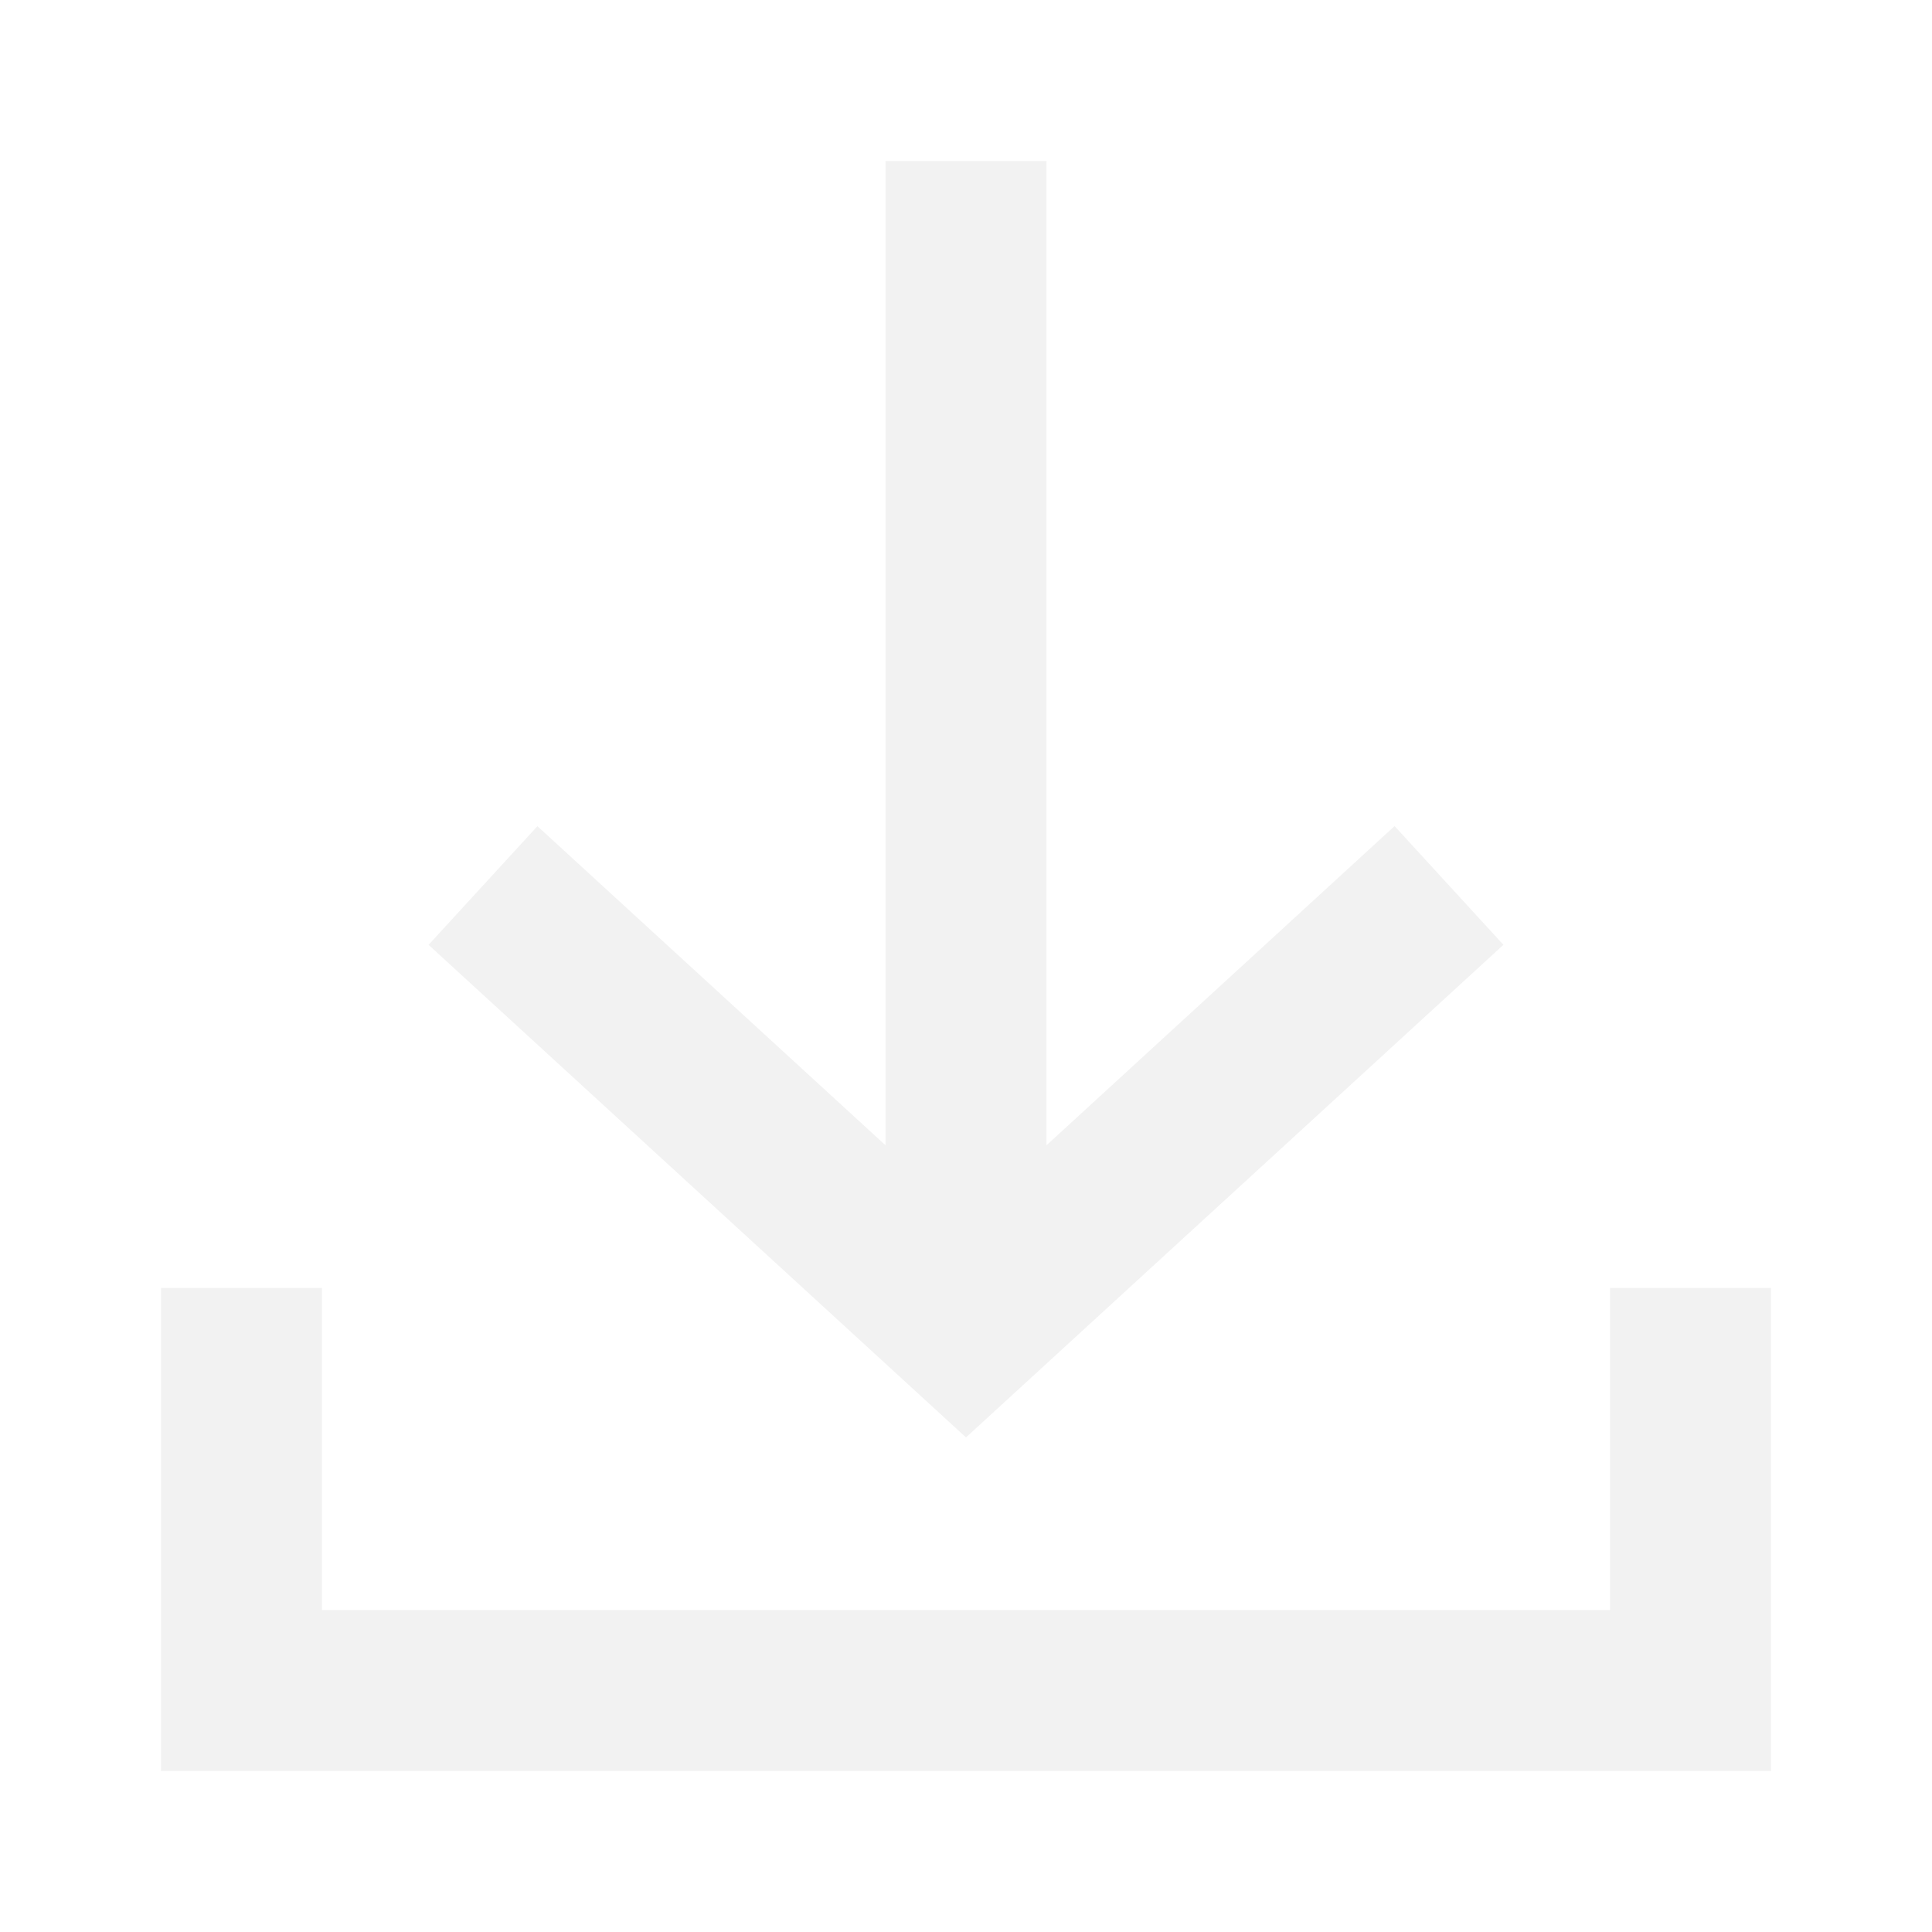
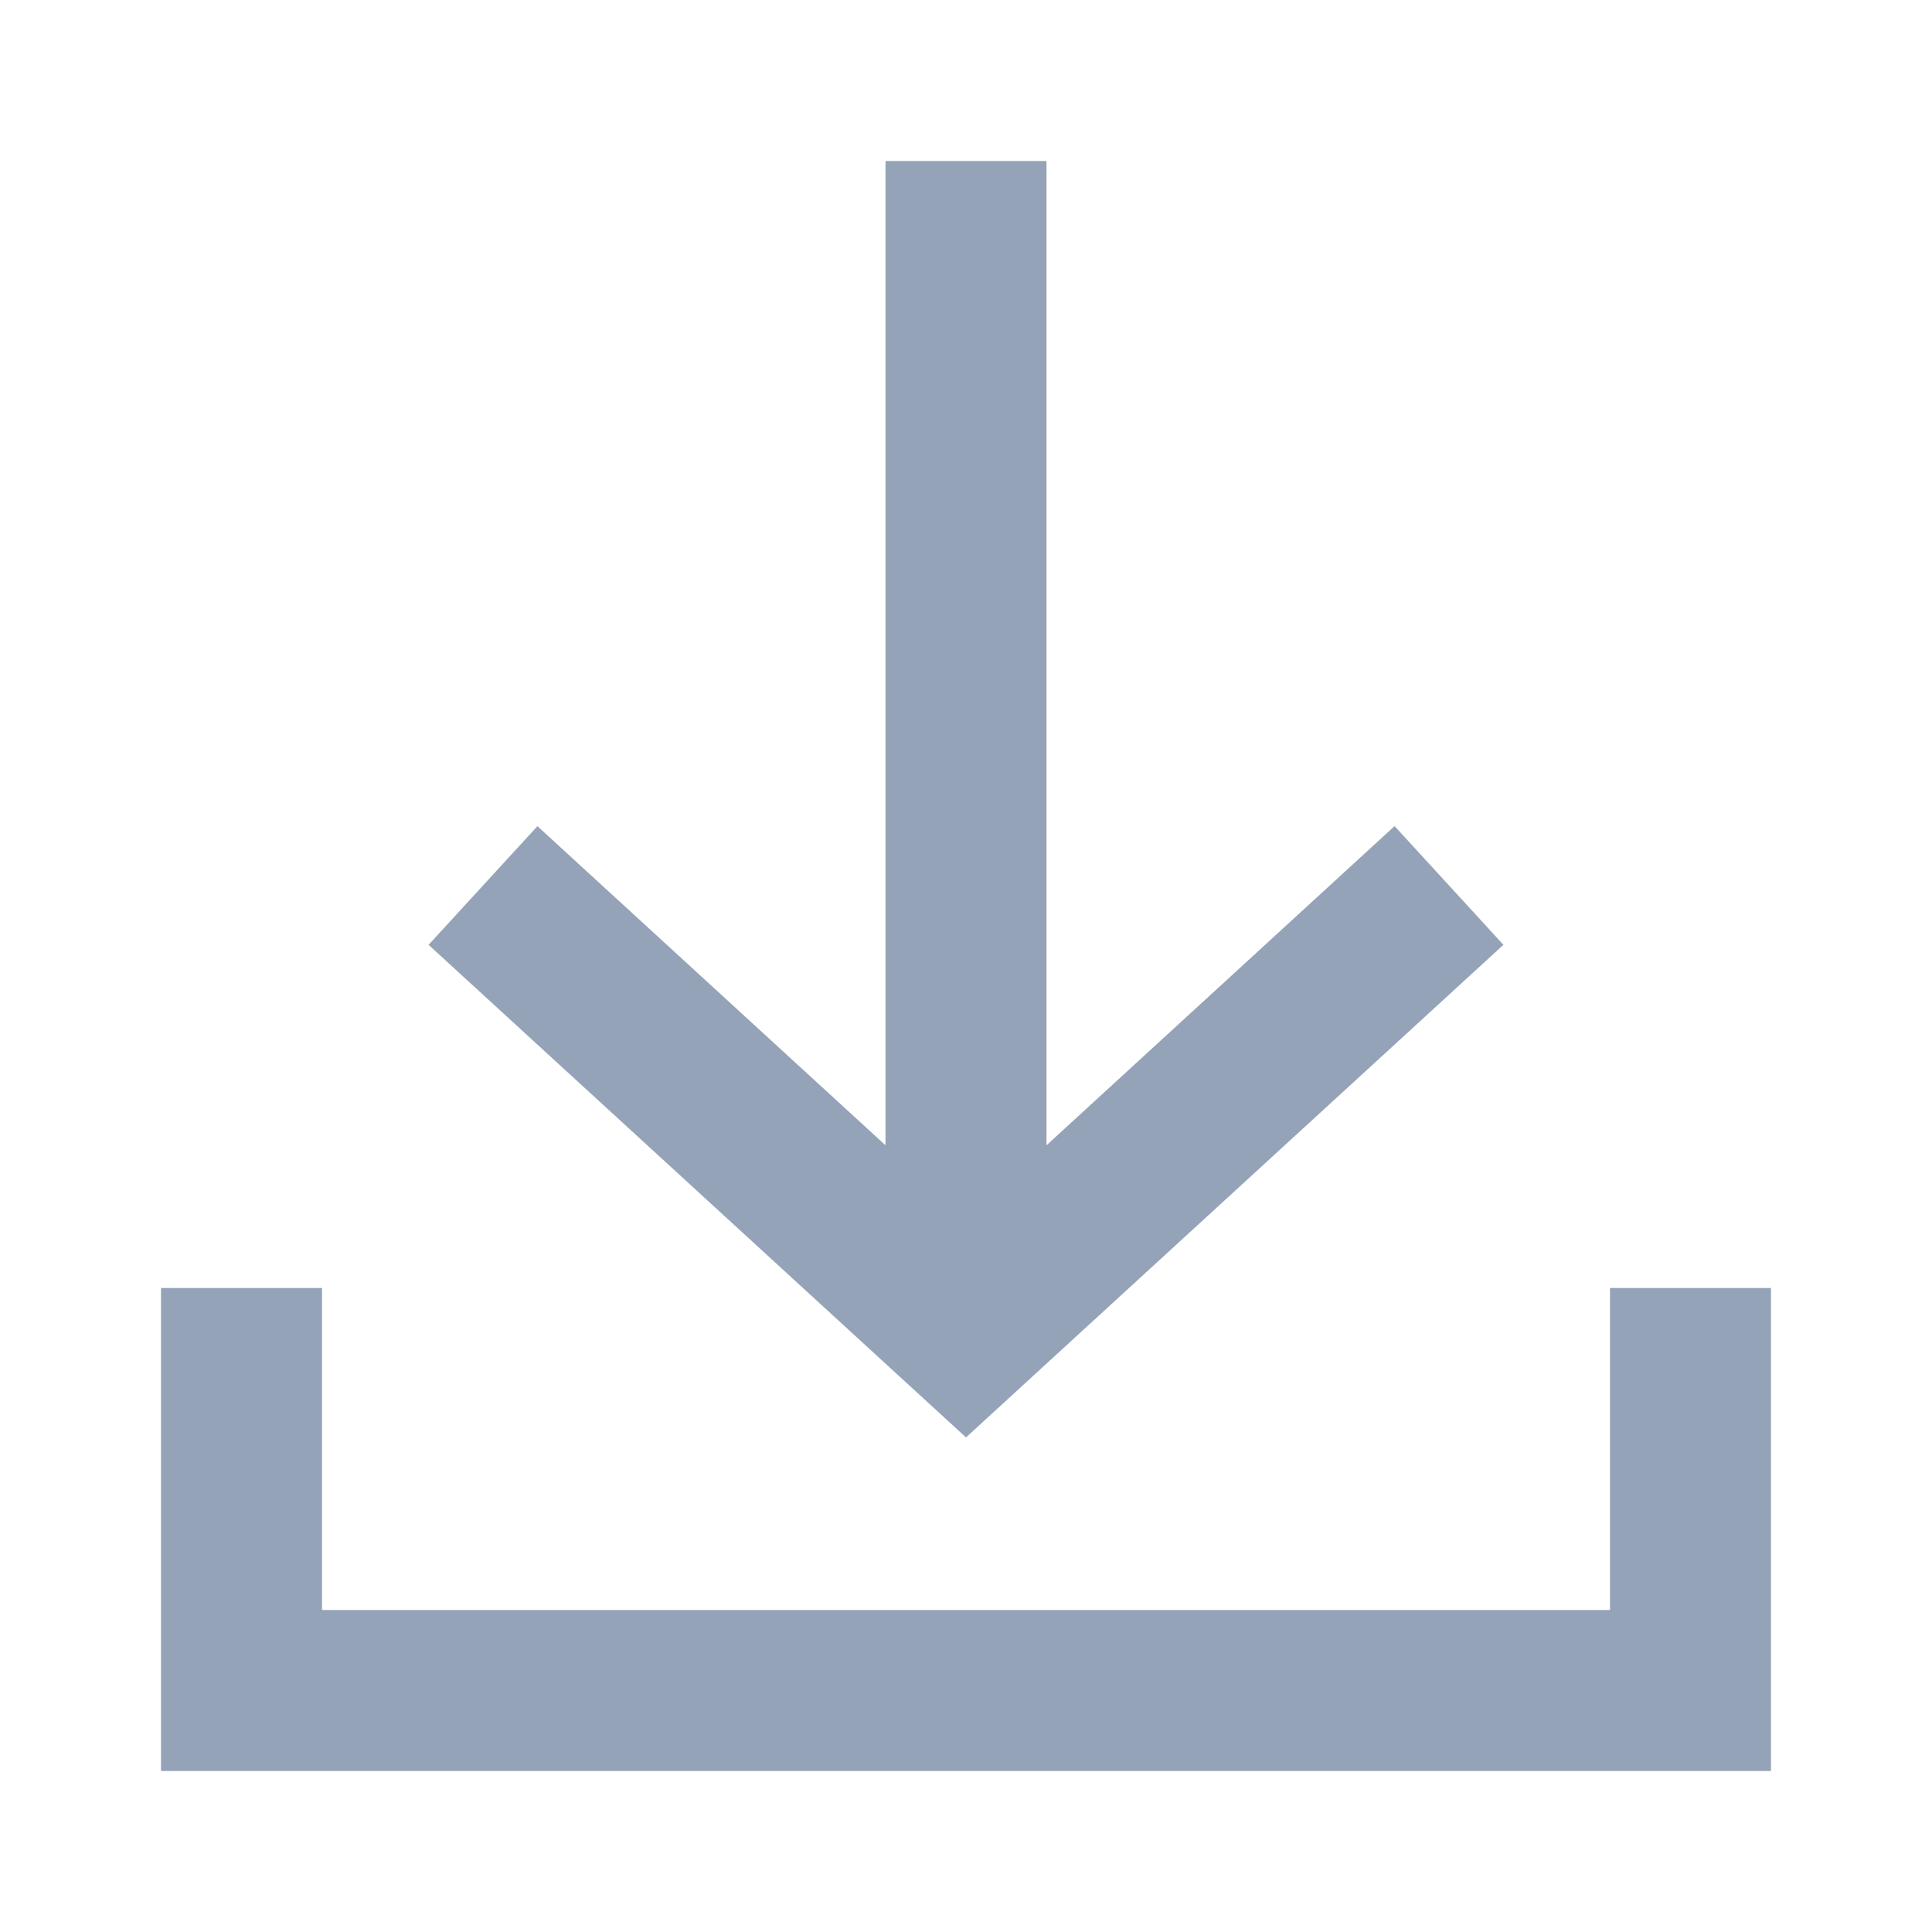
<svg xmlns="http://www.w3.org/2000/svg" id="ic-transaction-received" width="24" height="24" viewBox="0 0 24 24" version="1.1">
  <defs id="defs4">
    <style type="text/css" id="style2">
            .cls-1{fill:#B6B6B6}.cls-2{fill:none}
        </style>
  </defs>
-   <g id="Group_8834" data-name="Group 8834" style="fill:#f2f2f2">
-     <path id="Path_18892" d="M18.676 11.737l-1.352-1.475L13 14.227V2h-2v12.227l-4.324-3.964-1.352 1.474L12 17.856z" class="cls-1" data-name="Path 18892" style="fill:#f2f2f2" />
-     <path id="Path_18893" d="M20 16v4H4v-4H2v6h20v-6z" class="cls-1" data-name="Path 18893" style="fill:#f2f2f2" />
+   <g id="Group_8834" data-name="Group 8834" style="fill:#94A3B8">
+     <path id="Path_18892" d="M18.676 11.737l-1.352-1.475L13 14.227V2h-2v12.227l-4.324-3.964-1.352 1.474L12 17.856z" class="cls-1" data-name="Path 18892" style="fill:#94A3B8" />
+     <path id="Path_18893" d="M20 16v4H4v-4H2v6h20v-6z" class="cls-1" data-name="Path 18893" style="fill:#94A3B8" />
  </g>
  <path id="Rectangle_4413" d="M0 0h24v24H0z" class="cls-2" data-name="Rectangle 4413" />
</svg>
